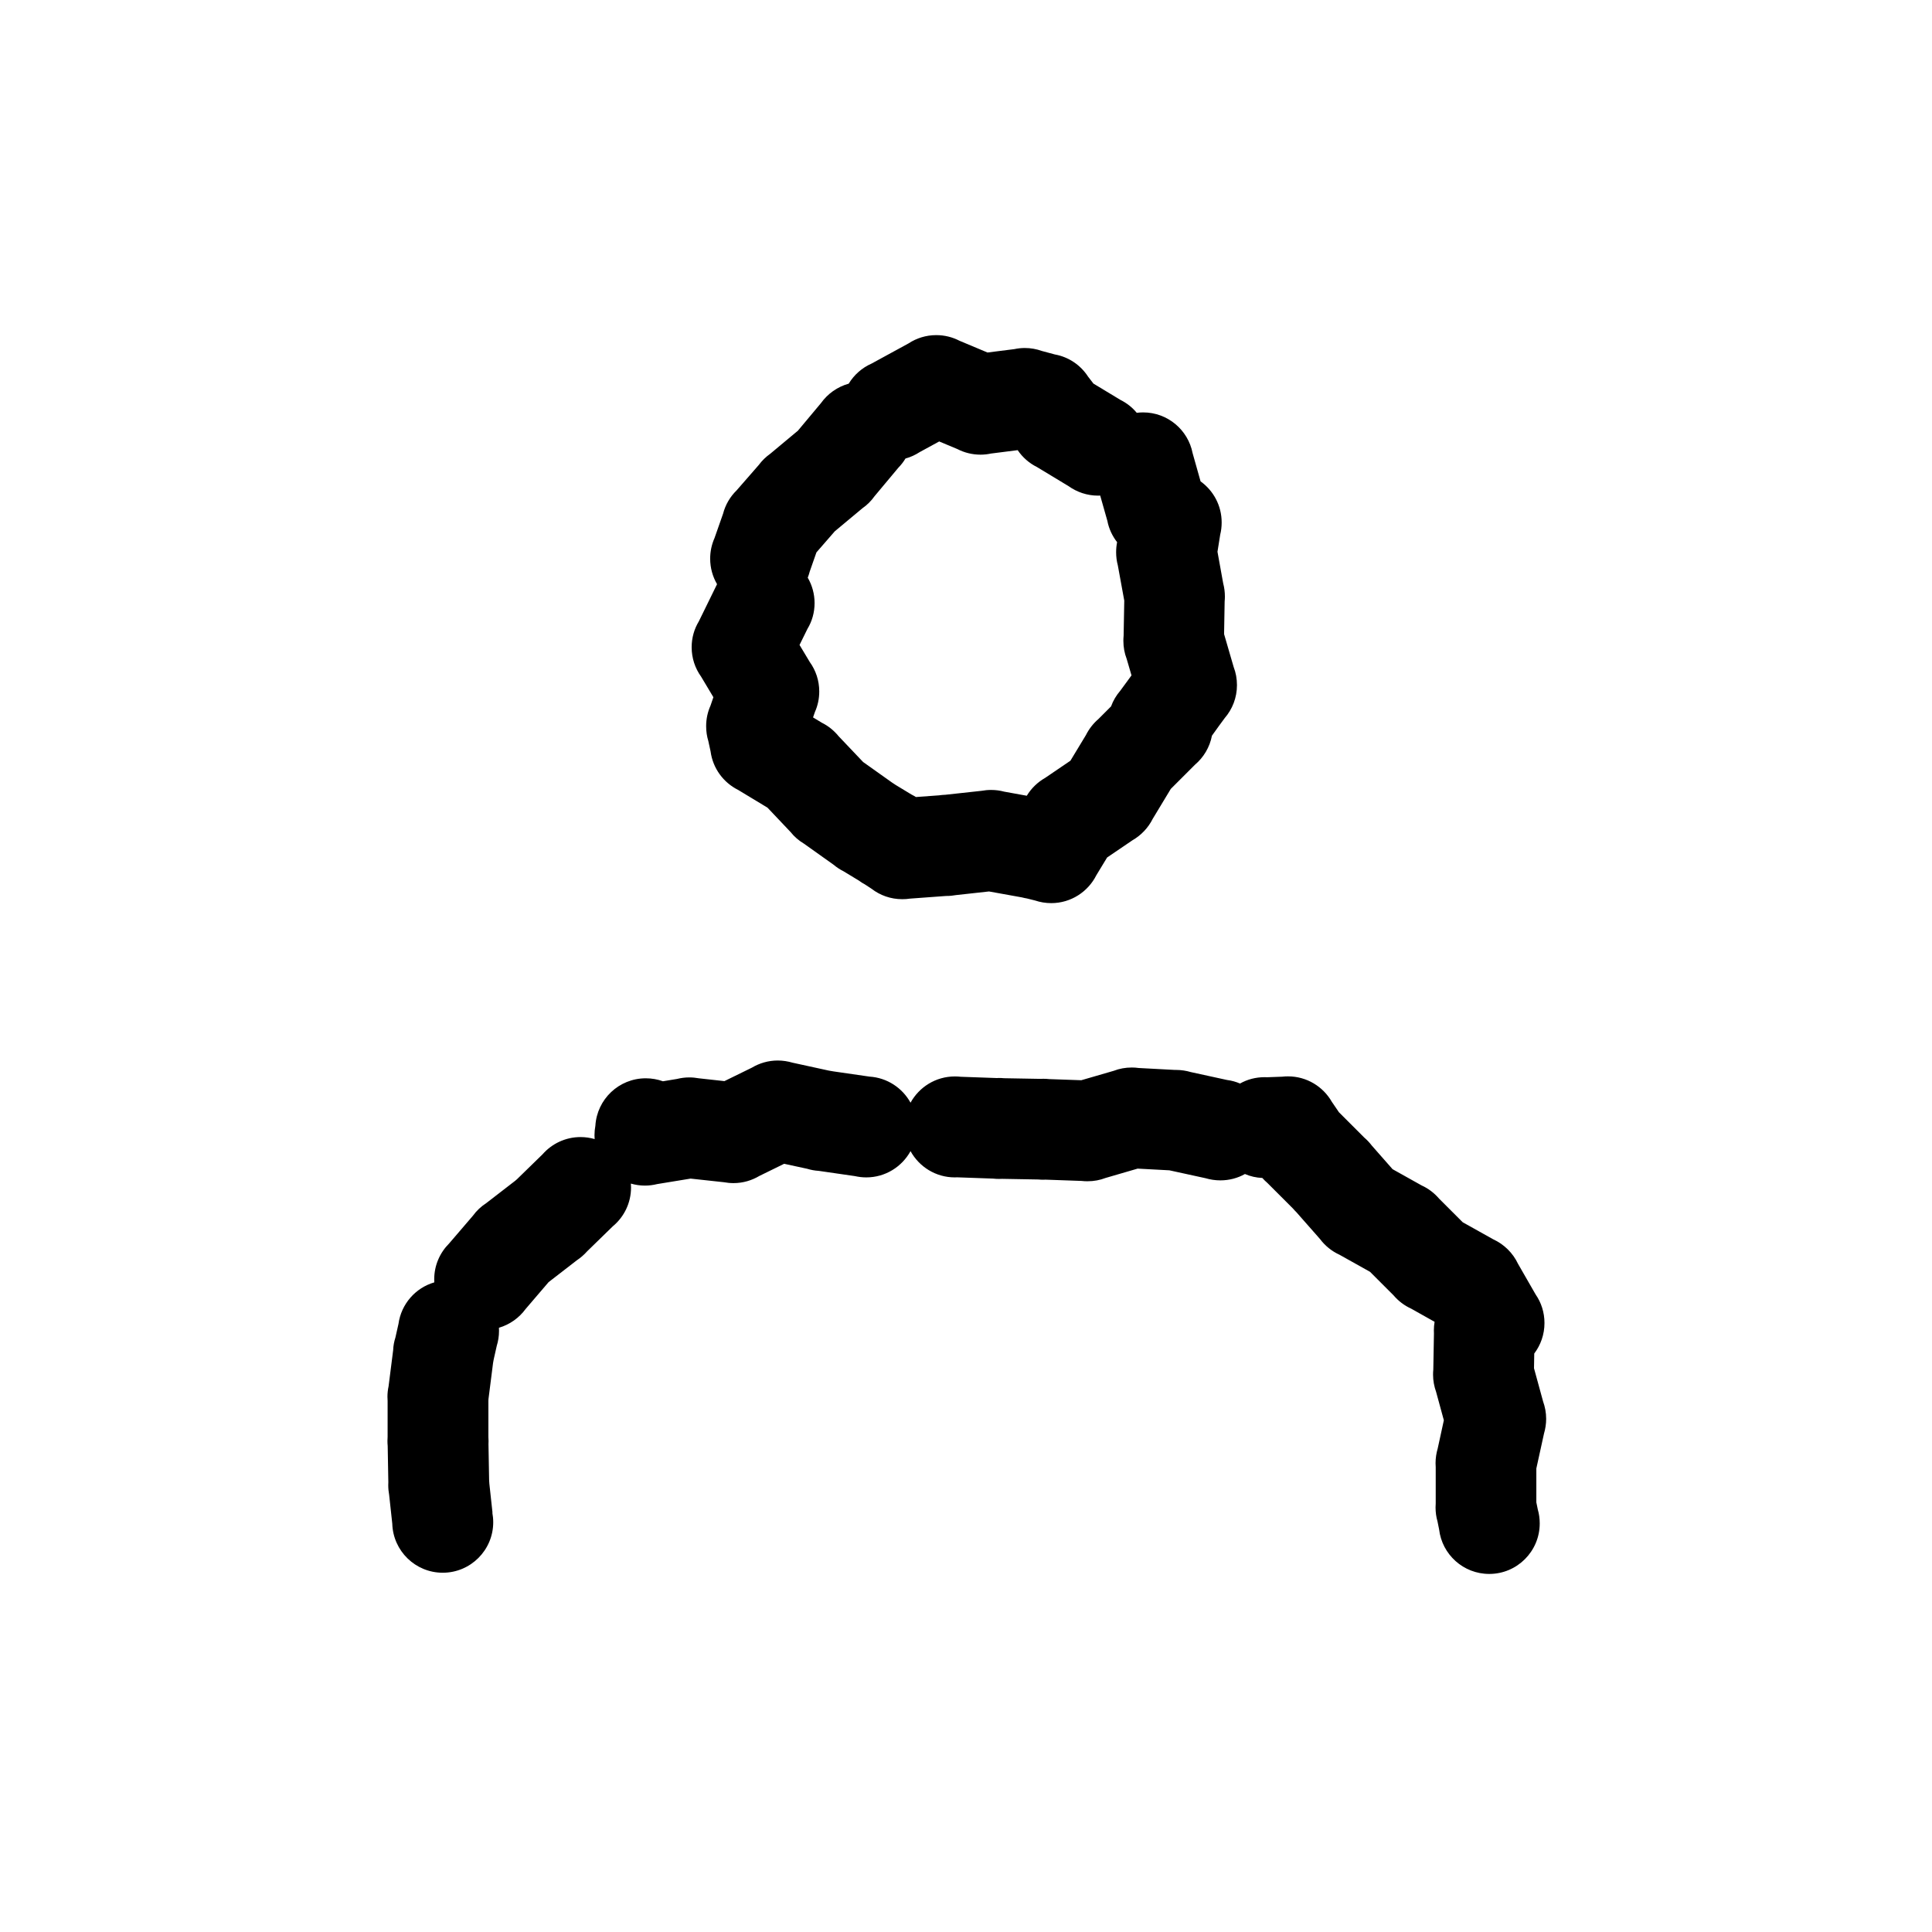
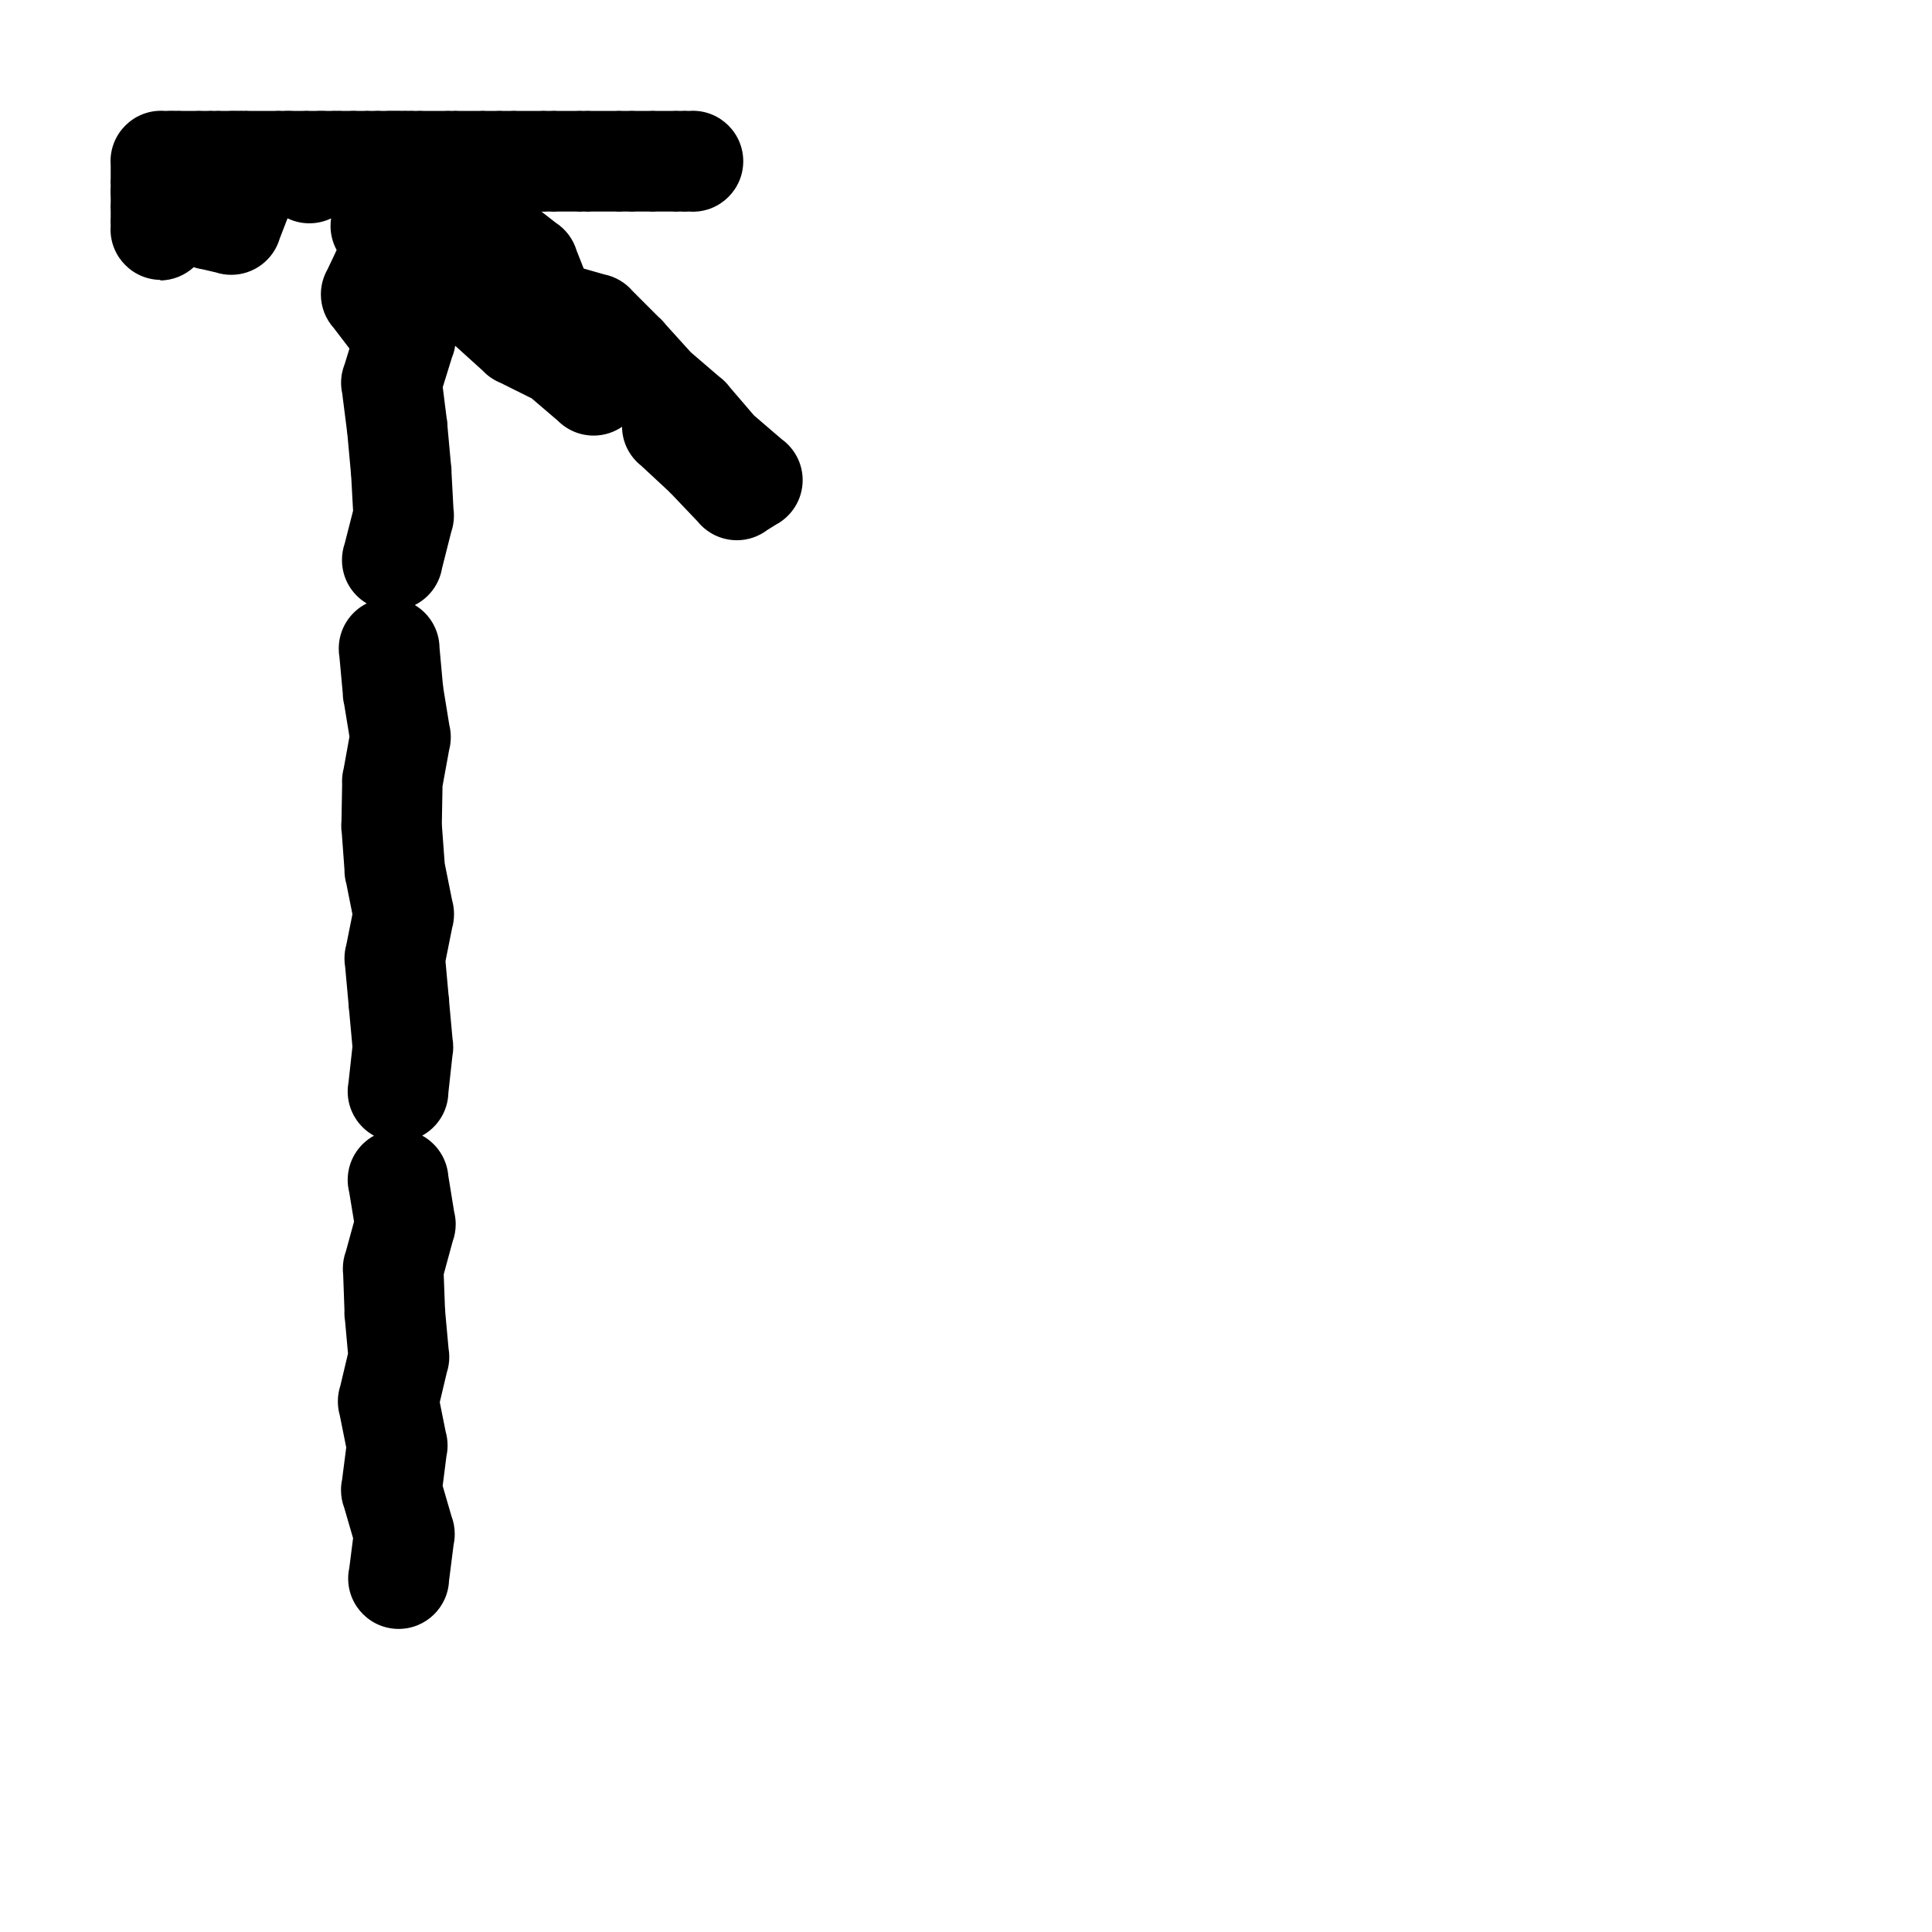
<svg xmlns="http://www.w3.org/2000/svg" viewBox="0 0 24 24" fill="currentColor" stroke="none">
-   <path d="M9.907,5.356c0.073,-0.087 0.221,-0.264 0.291,-0.348c0.083,-0.116 0.204,-0.203 0.345,-0.242c0.066,-0.109 0.165,-0.197 0.283,-0.249c0.109,-0.059 0.352,-0.192 0.46,-0.251c0.099,-0.065 0.217,-0.103 0.344,-0.103c0.104,0 0.202,0.025 0.289,0.07c0.081,0.034 0.231,0.097 0.348,0.146c0.113,-0.014 0.254,-0.032 0.333,-0.042c0.042,-0.009 0.086,-0.014 0.13,-0.014c0.075,0 0.146,0.013 0.213,0.037c0.047,0.013 0.113,0.03 0.16,0.043c0.173,0.031 0.321,0.133 0.413,0.275c0.019,0.025 0.044,0.057 0.067,0.087c0.104,0.063 0.256,0.155 0.336,0.203c0.078,0.039 0.147,0.093 0.202,0.16c0.026,-0.003 0.052,-0.005 0.079,-0.005c0.305,0 0.559,0.218 0.615,0.506c0.023,0.08 0.064,0.227 0.099,0.351c0.159,0.114 0.262,0.3 0.262,0.51c0,0.052 -0.006,0.103 -0.018,0.151c-0.009,0.057 -0.023,0.143 -0.034,0.213c0.022,0.119 0.054,0.3 0.071,0.393c0.014,0.052 0.021,0.107 0.021,0.163c0,0.021 -0.001,0.042 -0.003,0.062c-0.002,0.096 -0.005,0.286 -0.007,0.405c0.035,0.119 0.091,0.312 0.119,0.409c0.027,0.07 0.041,0.145 0.041,0.225c0,0.156 -0.057,0.299 -0.152,0.409c-0.038,0.051 -0.1,0.136 -0.159,0.219c-0.027,0.143 -0.103,0.269 -0.21,0.36c-0.072,0.072 -0.218,0.218 -0.301,0.301c-0.061,0.101 -0.17,0.282 -0.224,0.371c-0.056,0.112 -0.144,0.205 -0.252,0.267c-0.074,0.05 -0.214,0.146 -0.315,0.214c-0.045,0.074 -0.099,0.164 -0.133,0.219c-0.103,0.206 -0.316,0.348 -0.561,0.348c-0.071,0 -0.139,-0.012 -0.202,-0.033c-0.031,-0.008 -0.069,-0.017 -0.1,-0.025c-0.021,-0.003 -0.041,-0.008 -0.061,-0.013c-0.098,-0.018 -0.291,-0.053 -0.41,-0.074c-0.118,0.013 -0.311,0.034 -0.409,0.045c-0.039,0.007 -0.078,0.011 -0.119,0.011c-0.002,0 -0.003,0 -0.005,0c-0.109,0.008 -0.339,0.025 -0.449,0.033c-0.031,0.005 -0.064,0.007 -0.096,0.007c-0.144,0 -0.276,-0.048 -0.382,-0.13c-0.026,-0.017 -0.058,-0.038 -0.084,-0.055c-0.025,-0.013 -0.049,-0.028 -0.071,-0.045c-0.054,-0.033 -0.138,-0.084 -0.193,-0.117c-0.044,-0.022 -0.085,-0.049 -0.123,-0.081c-0.089,-0.064 -0.277,-0.197 -0.367,-0.261c-0.064,-0.038 -0.121,-0.087 -0.167,-0.145c-0.069,-0.072 -0.206,-0.217 -0.287,-0.303c-0.103,-0.062 -0.277,-0.167 -0.364,-0.22c-0.183,-0.091 -0.315,-0.268 -0.343,-0.479c-0.009,-0.039 -0.02,-0.09 -0.028,-0.129c-0.018,-0.058 -0.027,-0.12 -0.027,-0.184c0,-0.091 0.019,-0.177 0.054,-0.255c0.01,-0.029 0.023,-0.065 0.036,-0.105c-0.058,-0.096 -0.118,-0.197 -0.153,-0.256c-0.074,-0.103 -0.117,-0.229 -0.117,-0.365c0,-0.117 0.032,-0.227 0.089,-0.321c0.053,-0.108 0.171,-0.348 0.224,-0.457c0.001,-0.002 0.001,-0.004 0.002,-0.006c-0.054,-0.093 -0.085,-0.201 -0.085,-0.316c0,-0.091 0.019,-0.177 0.054,-0.256c0.028,-0.08 0.078,-0.222 0.106,-0.302c0.029,-0.112 0.088,-0.212 0.169,-0.291c0.068,-0.078 0.206,-0.236 0.274,-0.314c0.04,-0.054 0.088,-0.101 0.143,-0.14c0.082,-0.069 0.253,-0.211 0.338,-0.282zM9.931,8.01c0.05,0.083 0.099,0.164 0.129,0.215c0.074,0.103 0.117,0.229 0.117,0.365c0,0.091 -0.019,0.177 -0.054,0.255c-0.007,0.019 -0.015,0.042 -0.023,0.067c0.042,0.025 0.081,0.049 0.109,0.066c0.081,0.04 0.152,0.098 0.209,0.168c0.073,0.077 0.226,0.237 0.304,0.32c0.092,0.066 0.272,0.193 0.359,0.255c0.016,0.01 0.032,0.02 0.047,0.031c0.054,0.033 0.138,0.084 0.193,0.117c0.02,0.01 0.039,0.021 0.057,0.032c0.103,-0.008 0.218,-0.016 0.287,-0.021c0.026,-0.004 0.052,-0.006 0.078,-0.007c0.109,-0.012 0.339,-0.037 0.449,-0.049c0.039,-0.007 0.078,-0.011 0.119,-0.011c0.056,0 0.111,0.007 0.163,0.021c0.067,0.012 0.179,0.033 0.281,0.051c0.056,-0.092 0.134,-0.168 0.227,-0.221c0.074,-0.05 0.214,-0.145 0.315,-0.214c0.062,-0.103 0.147,-0.244 0.193,-0.319c0.038,-0.076 0.091,-0.144 0.155,-0.199c0.038,-0.038 0.098,-0.098 0.157,-0.157c0.026,-0.072 0.065,-0.137 0.114,-0.194c0.033,-0.046 0.086,-0.118 0.14,-0.191c-0.023,-0.078 -0.045,-0.155 -0.06,-0.205c-0.027,-0.07 -0.041,-0.145 -0.041,-0.225c0,-0.021 0.001,-0.042 0.003,-0.062c0.002,-0.106 0.006,-0.324 0.008,-0.437c-0.021,-0.113 -0.06,-0.331 -0.08,-0.438c-0.014,-0.052 -0.021,-0.107 -0.021,-0.163c0,-0.043 0.004,-0.084 0.012,-0.125c-0.059,-0.076 -0.102,-0.166 -0.121,-0.265c-0.021,-0.072 -0.057,-0.2 -0.089,-0.314c-0.008,0 -0.017,0.001 -0.026,0.001c-0.137,0 -0.263,-0.044 -0.367,-0.118c-0.095,-0.058 -0.296,-0.179 -0.392,-0.237c-0.097,-0.048 -0.18,-0.121 -0.24,-0.21c-0.113,0.014 -0.252,0.032 -0.331,0.042c-0.042,0.009 -0.086,0.014 -0.13,0.014c-0.104,0 -0.202,-0.025 -0.289,-0.07c-0.054,-0.023 -0.14,-0.058 -0.225,-0.094c-0.092,0.05 -0.185,0.101 -0.242,0.132c-0.054,0.035 -0.114,0.063 -0.177,0.08c-0.025,0.042 -0.055,0.08 -0.089,0.115c-0.071,0.085 -0.224,0.267 -0.295,0.353c-0.041,0.058 -0.092,0.109 -0.151,0.15c-0.084,0.07 -0.259,0.216 -0.343,0.286v0c-0.055,0.063 -0.156,0.178 -0.228,0.262c-0.027,0.078 -0.062,0.176 -0.083,0.237c-0.007,0.026 -0.015,0.052 -0.025,0.077c0.054,0.093 0.085,0.201 0.085,0.316c0,0.117 -0.032,0.227 -0.089,0.321c-0.024,0.048 -0.06,0.122 -0.098,0.199zM6.116,18.791c0.007,0.038 0.011,0.078 0.011,0.119c0,0.346 -0.281,0.627 -0.627,0.627c-0.34,0 -0.617,-0.271 -0.627,-0.609c-0.01,-0.092 -0.029,-0.266 -0.039,-0.359c-0.007,-0.038 -0.011,-0.078 -0.011,-0.119c0,-0.013 0,-0.026 0.001,-0.039c-0.002,-0.109 -0.006,-0.339 -0.008,-0.449c-0.002,-0.02 -0.003,-0.041 -0.003,-0.062c0,-0.017 0.001,-0.034 0.002,-0.05c0,-0.11 0,-0.34 0,-0.449c-0.001,-0.017 -0.002,-0.033 -0.002,-0.05c0,-0.045 0.005,-0.088 0.014,-0.13c0.014,-0.11 0.043,-0.34 0.057,-0.449c0.002,-0.055 0.012,-0.107 0.028,-0.157c0.011,-0.05 0.027,-0.12 0.038,-0.169c0.034,-0.247 0.211,-0.448 0.445,-0.516c-0.001,-0.013 -0.001,-0.025 -0.001,-0.038c0,-0.174 0.071,-0.331 0.185,-0.445c0.072,-0.083 0.223,-0.26 0.295,-0.344c0.045,-0.062 0.101,-0.115 0.166,-0.157c0.088,-0.068 0.273,-0.211 0.36,-0.278c0.007,-0.006 0.014,-0.013 0.022,-0.019c0.078,-0.076 0.24,-0.234 0.318,-0.31c0.115,-0.131 0.284,-0.214 0.472,-0.214c0.061,0 0.119,0.009 0.175,0.025c-0.001,-0.016 -0.002,-0.032 -0.002,-0.048c0,-0.04 0.004,-0.08 0.011,-0.118c0.02,-0.328 0.292,-0.589 0.626,-0.589c0.075,0 0.147,0.013 0.213,0.037c0.067,-0.011 0.131,-0.021 0.175,-0.029c0.049,-0.012 0.1,-0.019 0.152,-0.019c0.041,0 0.08,0.004 0.119,0.011c0.076,0.008 0.208,0.023 0.318,0.035c0.117,-0.057 0.263,-0.129 0.341,-0.167c0.094,-0.056 0.204,-0.089 0.321,-0.089c0.064,0 0.126,0.01 0.184,0.027c0.11,0.024 0.34,0.074 0.449,0.098c0.02,0.003 0.039,0.006 0.058,0.01c0.11,0.016 0.34,0.049 0.449,0.065c0.22,0.014 0.409,0.141 0.51,0.324c0.107,-0.194 0.313,-0.326 0.55,-0.326c0.025,0 0.049,0.001 0.073,0.004c0.11,0.004 0.34,0.012 0.449,0.016c0.009,0 0.018,-0.001 0.027,-0.001c0.021,0 0.042,0.001 0.062,0.003c0.11,0.002 0.34,0.006 0.449,0.008c0.013,-0.001 0.026,-0.001 0.039,-0.001c0.025,0 0.049,0.001 0.073,0.004c0.095,0.003 0.28,0.01 0.399,0.014c0.119,-0.035 0.308,-0.09 0.403,-0.117c0.07,-0.027 0.145,-0.041 0.225,-0.041c0.029,0 0.057,0.002 0.085,0.006c0.11,0.006 0.34,0.019 0.449,0.024c0.005,0 0.011,0 0.016,0c0.064,0 0.126,0.01 0.184,0.027c0.11,0.024 0.34,0.074 0.449,0.098c0.056,0.007 0.11,0.022 0.161,0.044c0.09,-0.051 0.195,-0.079 0.306,-0.079c0.01,0 0.019,0 0.029,0.001c0.055,-0.002 0.134,-0.005 0.189,-0.007c0.024,-0.003 0.048,-0.004 0.072,-0.004c0.234,0 0.437,0.128 0.545,0.317c0.026,0.038 0.061,0.09 0.088,0.129c0.08,0.08 0.237,0.237 0.313,0.313c0.036,0.031 0.068,0.065 0.097,0.103c0.061,0.069 0.178,0.203 0.256,0.291c0.109,0.061 0.276,0.154 0.361,0.202c0.084,0.038 0.158,0.095 0.217,0.164c0.07,0.07 0.21,0.21 0.293,0.293c0.107,0.06 0.289,0.162 0.379,0.212c0.135,0.062 0.245,0.17 0.308,0.304c0.054,0.094 0.165,0.288 0.219,0.381c0.07,0.101 0.11,0.223 0.11,0.355c0,0.142 -0.047,0.273 -0.127,0.379c-0.001,0.066 -0.002,0.132 -0.003,0.183c0.032,0.118 0.086,0.315 0.113,0.413c0.024,0.067 0.038,0.139 0.038,0.215c0,0.064 -0.01,0.126 -0.027,0.184c-0.023,0.105 -0.07,0.319 -0.095,0.433c0,0.111 0,0.313 0,0.421c0.006,0.028 0.012,0.061 0.018,0.088c0.016,0.055 0.024,0.113 0.024,0.174c0,0.346 -0.281,0.627 -0.627,0.627c-0.322,0 -0.587,-0.242 -0.623,-0.554c-0.006,-0.031 -0.014,-0.068 -0.02,-0.099c-0.016,-0.055 -0.024,-0.113 -0.024,-0.174c0,-0.017 0.001,-0.034 0.002,-0.05c0,-0.11 0,-0.34 0,-0.449c-0.001,-0.017 -0.002,-0.033 -0.002,-0.05c0,-0.064 0.01,-0.126 0.027,-0.184c0.018,-0.083 0.051,-0.233 0.076,-0.349c-0.032,-0.117 -0.073,-0.269 -0.096,-0.352c-0.024,-0.067 -0.038,-0.139 -0.038,-0.215c0,-0.021 0.001,-0.042 0.003,-0.062c0.002,-0.11 0.006,-0.34 0.008,-0.449c-0.001,-0.013 -0.001,-0.026 -0.001,-0.039c0,-0.036 0.003,-0.071 0.009,-0.106c-0.101,-0.057 -0.223,-0.125 -0.292,-0.164c-0.084,-0.038 -0.158,-0.095 -0.217,-0.164c-0.07,-0.07 -0.21,-0.21 -0.293,-0.293c-0.107,-0.06 -0.289,-0.162 -0.379,-0.212c-0.097,-0.044 -0.18,-0.112 -0.243,-0.196c-0.072,-0.082 -0.222,-0.253 -0.294,-0.334c-0.014,-0.014 -0.028,-0.028 -0.041,-0.044c-0.078,-0.078 -0.241,-0.241 -0.319,-0.319c-0.022,-0.019 -0.043,-0.039 -0.062,-0.061c-0.076,-0.003 -0.149,-0.02 -0.216,-0.049c-0.09,0.051 -0.195,0.079 -0.306,0.079c-0.064,0 -0.126,-0.01 -0.184,-0.027c-0.11,-0.024 -0.34,-0.074 -0.449,-0.098h-0.001c-0.093,-0.005 -0.274,-0.015 -0.393,-0.021c-0.119,0.035 -0.304,0.088 -0.398,0.116c-0.07,0.027 -0.145,0.041 -0.225,0.041c-0.025,0 -0.049,-0.001 -0.073,-0.004c-0.11,-0.004 -0.34,-0.012 -0.449,-0.016c-0.009,0 -0.018,0.001 -0.027,0.001c-0.021,0 -0.042,-0.001 -0.062,-0.003c-0.11,-0.002 -0.34,-0.006 -0.449,-0.008c-0.013,0.001 -0.026,0.001 -0.039,0.001c-0.025,0 -0.049,-0.001 -0.073,-0.004c-0.11,-0.004 -0.34,-0.012 -0.449,-0.016c-0.009,0 -0.018,0.001 -0.027,0.001c-0.237,0 -0.443,-0.132 -0.55,-0.326c-0.107,0.194 -0.313,0.326 -0.55,0.326c-0.049,0 -0.096,-0.006 -0.141,-0.016c-0.11,-0.016 -0.34,-0.049 -0.449,-0.065c-0.05,-0.003 -0.098,-0.012 -0.144,-0.026c-0.068,-0.015 -0.183,-0.04 -0.286,-0.062c-0.11,0.054 -0.237,0.117 -0.308,0.151c-0.094,0.056 -0.204,0.089 -0.321,0.089c-0.041,0 -0.08,-0.004 -0.119,-0.011c-0.099,-0.011 -0.297,-0.032 -0.414,-0.045c-0.118,0.019 -0.315,0.052 -0.415,0.068c-0.049,0.012 -0.1,0.019 -0.152,0.019c-0.061,0 -0.119,-0.009 -0.175,-0.025c0.001,0.016 0.002,0.032 0.002,0.048c0,0.194 -0.088,0.368 -0.227,0.483c-0.078,0.076 -0.24,0.234 -0.318,0.31c-0.038,0.043 -0.082,0.081 -0.13,0.113c-0.084,0.065 -0.258,0.199 -0.349,0.27c-0.075,0.087 -0.216,0.253 -0.285,0.333c-0.081,0.111 -0.197,0.194 -0.332,0.234c0.001,0.013 0.001,0.025 0.001,0.038c0,0.065 -0.01,0.128 -0.028,0.186c-0.011,0.05 -0.027,0.12 -0.038,0.169c-0.002,0.015 -0.005,0.03 -0.008,0.044c-0.014,0.11 -0.043,0.34 -0.057,0.449c0,0.007 -0.001,0.014 -0.001,0.021c0,0.11 0,0.34 0,0.449c0.001,0.017 0.002,0.033 0.002,0.05c0,0.013 0,0.026 -0.001,0.039c0.002,0.109 0.006,0.339 0.008,0.449c0.001,0.015 0.002,0.029 0.003,0.044c0.01,0.092 0.029,0.266 0.039,0.359z" />
+   <path d="M2,3.477c-0.346,0 -0.627,-0.281 -0.627,-0.627c0,-0.017 0.001,-0.034 0.002,-0.05c-0.001,-0.016 -0.002,-0.033 -0.002,-0.05c0,-0.017 0.001,-0.034 0.002,-0.05c0,-0.023 0,-0.05 0,-0.079c-0.001,-0.017 -0.002,-0.033 -0.002,-0.05c0,-0.017 0.001,-0.034 0.002,-0.05c0,-0.024 0,-0.047 0,-0.069c-0.001,-0.017 -0.002,-0.033 -0.002,-0.05c0,-0.008 0,-0.017 0,-0.025c0,-0.008 0,-0.017 0,-0.025c0,-0.015 0.001,-0.03 0.002,-0.045c-0.001,-0.015 -0.002,-0.03 -0.002,-0.045c0,-0.017 0.001,-0.034 0.002,-0.05c0,-0.056 0,-0.116 0,-0.159c-0.001,-0.017 -0.002,-0.033 -0.002,-0.05c0,-0.346 0.281,-0.627 0.627,-0.627c0.002,0 0.003,0 0.005,0c0.002,0 0.003,0 0.005,0c0.017,0 0.034,0.001 0.05,0.002c0.016,-0.001 0.033,-0.002 0.05,-0.002c0.005,0 0.01,0 0.015,0c0.005,0 0.01,0 0.015,0c0.002,0 0.003,0 0.005,0c0.002,0 0.003,0 0.005,0c0.012,0 0.023,0 0.035,0.001c0.012,-0.001 0.023,-0.001 0.035,-0.001c0.017,0 0.034,0.001 0.05,0.002c0.047,0 0.1,0 0.149,0c0.017,-0.001 0.033,-0.002 0.05,-0.002c0.017,0 0.034,0.001 0.05,0.002c0.018,0 0.035,0 0.049,0c0.017,-0.001 0.033,-0.002 0.05,-0.002c0.015,0 0.03,0.001 0.045,0.002c0.015,-0.001 0.03,-0.002 0.045,-0.002c0.017,0 0.034,0.001 0.05,0.002c0.026,0 0.049,0 0.069,0c0.017,-0.001 0.033,-0.002 0.05,-0.002c0.007,0 0.013,0 0.02,0c0.007,0 0.013,0 0.02,0c0.013,0 0.027,0 0.04,0.001c0.013,-0.001 0.027,-0.001 0.04,-0.001c0.01,0 0.02,0 0.03,0.001c0.01,0 0.02,-0.001 0.03,-0.001c0.017,0 0.034,0.001 0.05,0.002c0.099,0 0.211,0 0.299,0c0.017,-0.001 0.033,-0.002 0.05,-0.002c0.002,0 0.003,0 0.005,0c0.002,0 0.003,0 0.005,0c0.015,0 0.03,0.001 0.045,0.002c0.015,-0.001 0.03,-0.002 0.045,-0.002c0.008,0 0.017,0 0.025,0c0.008,0 0.017,0 0.025,0c0.017,0 0.034,0.001 0.05,0.002c0.036,0 0.071,0 0.099,0c0.017,-0.001 0.033,-0.002 0.05,-0.002c0.017,0 0.034,0.001 0.05,0.002c0.021,0 0.041,0 0.059,0c0.017,-0.001 0.033,-0.002 0.05,-0.002c0.008,0 0.017,0 0.025,0c0.008,0 0.017,0 0.025,0c0.017,0 0.034,0.001 0.05,0.002c0.013,0 0.027,0 0.039,0c0.017,-0.001 0.033,-0.002 0.05,-0.002c0.01,0 0.02,0 0.03,0.001c0.01,0 0.02,-0.001 0.03,-0.001c0.017,0 0.034,0.001 0.05,0.002c0.025,0 0.048,0 0.069,0c0.017,-0.001 0.033,-0.002 0.05,-0.002c0.003,0 0.007,0 0.01,0c0.003,0 0.007,0 0.01,0c0.017,0 0.034,0.001 0.05,0.002c0.018,0 0.038,0 0.059,0c0.017,-0.001 0.033,-0.002 0.05,-0.002c0.017,0 0.034,0.001 0.05,0.002c0.006,0 0.013,0 0.019,0c0.017,-0.001 0.033,-0.002 0.05,-0.002c0.003,0 0.007,0 0.01,0c0.003,0 0.007,0 0.01,0c0.017,0 0.034,0.001 0.05,0.002c0.01,0 0.02,0 0.029,0c0.017,-0.001 0.033,-0.002 0.05,-0.002c0.007,0 0.013,0 0.02,0c0.007,0 0.013,0 0.02,0c0.003,0 0.007,0 0.01,0c0.003,0 0.007,0 0.01,0c0.005,0 0.01,0 0.015,0c0.005,0 0.01,0 0.015,0c0.002,0 0.003,0 0.005,0c0.002,0 0.003,0 0.005,0c0.002,0 0.003,0 0.005,0c0.002,0 0.003,0 0.005,0c0.002,0 0.003,0 0.005,0c0.002,0 0.003,0 0.005,0c0.002,0 0.003,0 0.005,0c0.002,0 0.003,0 0.005,0c0.012,0 0.023,0 0.035,0.001c0.012,-0.001 0.023,-0.001 0.035,-0.001c0.013,0 0.027,0 0.04,0.001c0.013,-0.001 0.027,-0.001 0.04,-0.001c0.017,0 0.034,0.001 0.05,0.002c0.003,0 0.006,0 0.009,0c0.017,-0.001 0.033,-0.002 0.05,-0.002c0.017,0 0.034,0.001 0.05,0.002c0.079,0 0.173,0 0.249,0c0.017,-0.001 0.033,-0.002 0.05,-0.002c0.015,0 0.03,0.001 0.045,0.002c0.015,-0.001 0.03,-0.002 0.045,-0.002c0.017,0 0.034,0.001 0.05,0.002c0.082,0 0.178,0 0.239,0c0.017,-0.001 0.033,-0.002 0.05,-0.002c0.017,0 0.034,0.001 0.05,0.002c0.03,0 0.069,0 0.109,0c0.017,-0.001 0.033,-0.002 0.05,-0.002c0.017,0 0.034,0.001 0.05,0.002c0.029,0 0.057,0 0.079,0c0.017,-0.001 0.033,-0.002 0.05,-0.002c0.017,0 0.034,0.001 0.05,0.002c0.066,0 0.174,0 0.269,0c0.017,-0.001 0.033,-0.002 0.05,-0.002c0.017,0 0.034,0.001 0.05,0.002c0.01,0 0.02,0 0.029,0c0.017,-0.001 0.033,-0.002 0.05,-0.002c0.017,0 0.034,0.001 0.05,0.002c0.062,0 0.157,0 0.219,0c0.017,-0.001 0.033,-0.002 0.05,-0.002c0.017,0 0.034,0.001 0.05,0.002c0.016,-0.001 0.033,-0.002 0.05,-0.002c0.017,0 0.034,0.001 0.05,0.002c0.098,0 0.218,0 0.289,0c0.017,-0.001 0.033,-0.002 0.05,-0.002c0.017,0 0.034,0.001 0.05,0.002c0.017,0 0.037,0 0.059,0c0.017,-0.001 0.033,-0.002 0.05,-0.002c0.017,0 0.034,0.001 0.05,0.002c0.059,0 0.117,0 0.159,0c0.017,-0.001 0.033,-0.002 0.05,-0.002c0.017,0 0.034,0.001 0.05,0.002c0.05,0 0.122,0 0.189,0c0.017,-0.001 0.033,-0.002 0.05,-0.002c0.017,0 0.034,0.001 0.05,0.002c0.003,0 0.006,0 0.009,0c0.017,-0.001 0.033,-0.002 0.05,-0.002c0.017,0 0.034,0.001 0.05,0.002c0.016,-0.001 0.033,-0.002 0.05,-0.002c0.346,0 0.627,0.281 0.627,0.627c0,0.346 -0.281,0.627 -0.627,0.627c-0.017,0 -0.034,-0.001 -0.05,-0.002c-0.016,0.001 -0.033,0.002 -0.05,0.002c-0.017,0 -0.034,-0.001 -0.05,-0.002c-0.003,0 -0.006,0 -0.009,0c-0.017,0.001 -0.033,0.002 -0.05,0.002c-0.017,0 -0.034,-0.001 -0.05,-0.002c-0.067,0 -0.14,0 -0.189,0c-0.017,0.001 -0.033,0.002 -0.05,0.002c-0.017,0 -0.034,-0.001 -0.05,-0.002c-0.042,0 -0.1,0 -0.159,0c-0.017,0.001 -0.033,0.002 -0.05,0.002c-0.017,0 -0.034,-0.001 -0.05,-0.002c-0.022,0 -0.042,0 -0.059,0c-0.017,0.001 -0.033,0.002 -0.05,0.002c-0.017,0 -0.034,-0.001 -0.05,-0.002c-0.071,0 -0.191,0 -0.289,0c-0.017,0.001 -0.033,0.002 -0.05,0.002c-0.017,0 -0.034,-0.001 -0.05,-0.002c-0.016,0.001 -0.033,0.002 -0.05,0.002c-0.017,0 -0.034,-0.001 -0.05,-0.002c-0.062,0 -0.157,0 -0.219,0c-0.017,0.001 -0.033,0.002 -0.05,0.002c-0.017,0 -0.034,-0.001 -0.05,-0.002c-0.009,0 -0.019,0 -0.029,0c-0.017,0.001 -0.033,0.002 -0.05,0.002c-0.009,0 -0.018,0 -0.027,-0.001c0.068,0.052 0.135,0.104 0.178,0.138c0.123,0.08 0.216,0.202 0.259,0.346c0.021,0.054 0.054,0.138 0.088,0.223c0.096,0.027 0.193,0.055 0.252,0.072c0.142,0.028 0.266,0.103 0.357,0.209c0.078,0.078 0.241,0.241 0.319,0.319c0.034,0.029 0.064,0.061 0.091,0.096c0.074,0.082 0.229,0.254 0.303,0.335c0.005,0.005 0.01,0.009 0.014,0.014c0.083,0.072 0.26,0.223 0.344,0.295c0.053,0.039 0.1,0.086 0.139,0.139c0.072,0.084 0.223,0.26 0.295,0.344c0.001,0.001 0.002,0.002 0.003,0.003c0.083,0.072 0.26,0.223 0.344,0.295c0.157,0.114 0.259,0.299 0.259,0.507c0,0.242 -0.137,0.451 -0.337,0.556c-0.032,0.02 -0.072,0.046 -0.104,0.065c-0.105,0.079 -0.235,0.126 -0.376,0.126c-0.197,0 -0.373,-0.091 -0.488,-0.233c-0.078,-0.082 -0.243,-0.256 -0.321,-0.337c-0.015,-0.014 -0.03,-0.028 -0.043,-0.043c-0.082,-0.076 -0.255,-0.236 -0.336,-0.312c-0.144,-0.113 -0.237,-0.288 -0.239,-0.484c-0.101,0.069 -0.222,0.109 -0.353,0.109c-0.174,0 -0.331,-0.071 -0.445,-0.185c-0.077,-0.066 -0.234,-0.201 -0.324,-0.277c-0.106,-0.053 -0.292,-0.146 -0.385,-0.192c-0.085,-0.034 -0.161,-0.086 -0.223,-0.152c-0.082,-0.074 -0.254,-0.229 -0.335,-0.303c-0.003,-0.002 -0.006,-0.004 -0.008,-0.006c-0.007,0.05 -0.02,0.098 -0.039,0.143c-0.027,0.087 -0.078,0.252 -0.115,0.371c0.015,0.118 0.035,0.278 0.046,0.365c0.008,0.04 0.013,0.081 0.013,0.123c0.01,0.109 0.031,0.339 0.041,0.449c0.006,0.035 0.009,0.071 0.009,0.108c0,0.005 0,0.011 0,0.016c0.006,0.109 0.019,0.339 0.024,0.449c0.004,0.028 0.006,0.056 0.006,0.085c0,0.072 -0.012,0.141 -0.034,0.205c-0.028,0.11 -0.087,0.341 -0.114,0.45c-0.034,0.2 -0.162,0.368 -0.338,0.456c0.182,0.108 0.304,0.306 0.307,0.532c0.01,0.109 0.031,0.339 0.041,0.449c0.003,0.019 0.006,0.037 0.007,0.057c0.018,0.109 0.055,0.339 0.073,0.449c0.012,0.049 0.019,0.1 0.019,0.152c0,0.056 -0.007,0.111 -0.021,0.163c-0.02,0.11 -0.062,0.34 -0.082,0.449c-0.002,0.11 -0.006,0.34 -0.008,0.449c0.001,0.013 0.001,0.026 0.001,0.039c0,0.002 0,0.003 0,0.005c0.008,0.109 0.025,0.339 0.033,0.449c0.001,0.008 0.002,0.016 0.003,0.024c0.022,0.109 0.068,0.339 0.09,0.449c0.016,0.055 0.024,0.113 0.024,0.174c0,0.06 -0.008,0.118 -0.024,0.174c-0.02,0.098 -0.058,0.292 -0.082,0.41c0.011,0.118 0.028,0.311 0.037,0.409c0.006,0.033 0.009,0.067 0.009,0.101c0.01,0.109 0.031,0.339 0.041,0.449c0.006,0.035 0.009,0.071 0.009,0.108c0,0.041 -0.004,0.08 -0.011,0.119c-0.012,0.11 -0.037,0.34 -0.049,0.449c-0.006,0.23 -0.136,0.428 -0.325,0.532c0.18,0.099 0.306,0.283 0.324,0.499c0.018,0.109 0.055,0.339 0.073,0.449c0.012,0.049 0.019,0.1 0.019,0.152c0,0.075 -0.013,0.148 -0.038,0.215c-0.026,0.097 -0.079,0.289 -0.111,0.408c0.004,0.119 0.011,0.308 0.015,0.404c0.003,0.022 0.004,0.044 0.004,0.067c0.01,0.109 0.031,0.339 0.041,0.449c0.006,0.035 0.009,0.071 0.009,0.108c0,0.068 -0.011,0.133 -0.031,0.194c-0.02,0.087 -0.059,0.249 -0.087,0.367c0.024,0.118 0.056,0.279 0.073,0.365c0.016,0.055 0.024,0.113 0.024,0.174c0,0.045 -0.005,0.088 -0.014,0.13c-0.011,0.088 -0.032,0.252 -0.047,0.37c0.035,0.119 0.083,0.287 0.109,0.375c0.027,0.07 0.041,0.145 0.041,0.225c0,0.045 -0.005,0.088 -0.014,0.13c-0.014,0.11 -0.043,0.34 -0.057,0.449c-0.015,0.333 -0.29,0.598 -0.626,0.598c-0.346,0 -0.627,-0.281 -0.627,-0.627c0,-0.045 0.005,-0.088 0.014,-0.13c0.011,-0.088 0.032,-0.252 0.047,-0.37c-0.035,-0.119 -0.083,-0.287 -0.109,-0.375c-0.027,-0.07 -0.041,-0.145 -0.041,-0.225c0,-0.045 0.005,-0.088 0.014,-0.13c0.012,-0.095 0.035,-0.279 0.051,-0.397c-0.024,-0.119 -0.061,-0.304 -0.08,-0.399c-0.016,-0.055 -0.024,-0.113 -0.024,-0.174c0,-0.068 0.011,-0.133 0.031,-0.194c0.023,-0.095 0.067,-0.281 0.095,-0.4c-0.011,-0.119 -0.028,-0.303 -0.036,-0.398c-0.006,-0.035 -0.009,-0.071 -0.009,-0.108c0,-0.009 0,-0.018 0.001,-0.027c-0.004,-0.109 -0.012,-0.339 -0.016,-0.449c-0.003,-0.024 -0.004,-0.049 -0.004,-0.073c0,-0.075 0.013,-0.148 0.038,-0.215c0.024,-0.087 0.068,-0.25 0.101,-0.369c-0.019,-0.118 -0.046,-0.278 -0.06,-0.365c-0.012,-0.049 -0.019,-0.1 -0.019,-0.152c0,-0.237 0.132,-0.443 0.326,-0.55c-0.194,-0.107 -0.326,-0.313 -0.326,-0.55c0,-0.041 0.004,-0.08 0.011,-0.119c0.012,-0.106 0.035,-0.323 0.048,-0.437c-0.01,-0.113 -0.03,-0.331 -0.04,-0.437c-0.006,-0.033 -0.009,-0.067 -0.009,-0.101c-0.01,-0.109 -0.031,-0.339 -0.041,-0.449c-0.006,-0.035 -0.009,-0.071 -0.009,-0.108c0,-0.06 0.008,-0.118 0.024,-0.174c0.018,-0.089 0.052,-0.258 0.075,-0.376c-0.024,-0.119 -0.057,-0.287 -0.075,-0.376c-0.016,-0.055 -0.024,-0.113 -0.024,-0.174c0,-0.002 0,-0.003 0,-0.005c-0.008,-0.109 -0.025,-0.339 -0.033,-0.449c-0.005,-0.031 -0.007,-0.064 -0.007,-0.096c0,-0.021 0.001,-0.042 0.003,-0.062c0.002,-0.11 0.006,-0.34 0.008,-0.449c-0.001,-0.013 -0.001,-0.026 -0.001,-0.039c0,-0.056 0.007,-0.111 0.021,-0.163c0.017,-0.094 0.05,-0.274 0.071,-0.393c-0.019,-0.119 -0.049,-0.299 -0.064,-0.392c-0.012,-0.047 -0.018,-0.095 -0.019,-0.145c-0.01,-0.109 -0.031,-0.339 -0.041,-0.449c-0.006,-0.035 -0.009,-0.071 -0.009,-0.108c0,-0.245 0.141,-0.458 0.347,-0.561c-0.184,-0.109 -0.307,-0.31 -0.307,-0.539c0,-0.072 0.012,-0.141 0.034,-0.205c0.025,-0.097 0.073,-0.288 0.104,-0.407c-0.006,-0.119 -0.017,-0.307 -0.022,-0.404c-0.003,-0.026 -0.005,-0.052 -0.006,-0.078c-0.01,-0.109 -0.031,-0.339 -0.041,-0.449c-0.004,-0.026 -0.007,-0.052 -0.009,-0.079c-0.014,-0.109 -0.043,-0.339 -0.057,-0.449c-0.009,-0.042 -0.014,-0.086 -0.014,-0.13c0,-0.083 0.016,-0.162 0.045,-0.234c0.015,-0.048 0.037,-0.119 0.059,-0.192c-0.074,-0.097 -0.15,-0.197 -0.194,-0.254c-0.1,-0.111 -0.161,-0.258 -0.161,-0.419c0,-0.114 0.031,-0.221 0.084,-0.314c0.027,-0.056 0.07,-0.147 0.112,-0.237c-0.048,-0.089 -0.076,-0.191 -0.076,-0.299c0,-0.032 0.002,-0.063 0.007,-0.094c-0.082,0.039 -0.173,0.061 -0.27,0.061c-0.097,0 -0.189,-0.022 -0.271,-0.062c-0.037,0.095 -0.074,0.192 -0.097,0.251c-0.076,0.26 -0.317,0.451 -0.602,0.451c-0.067,0 -0.131,-0.01 -0.191,-0.03c-0.047,-0.011 -0.112,-0.026 -0.159,-0.037c-0.04,-0.006 -0.079,-0.015 -0.116,-0.028c-0.112,0.102 -0.26,0.165 -0.424,0.165z" />
</svg>
